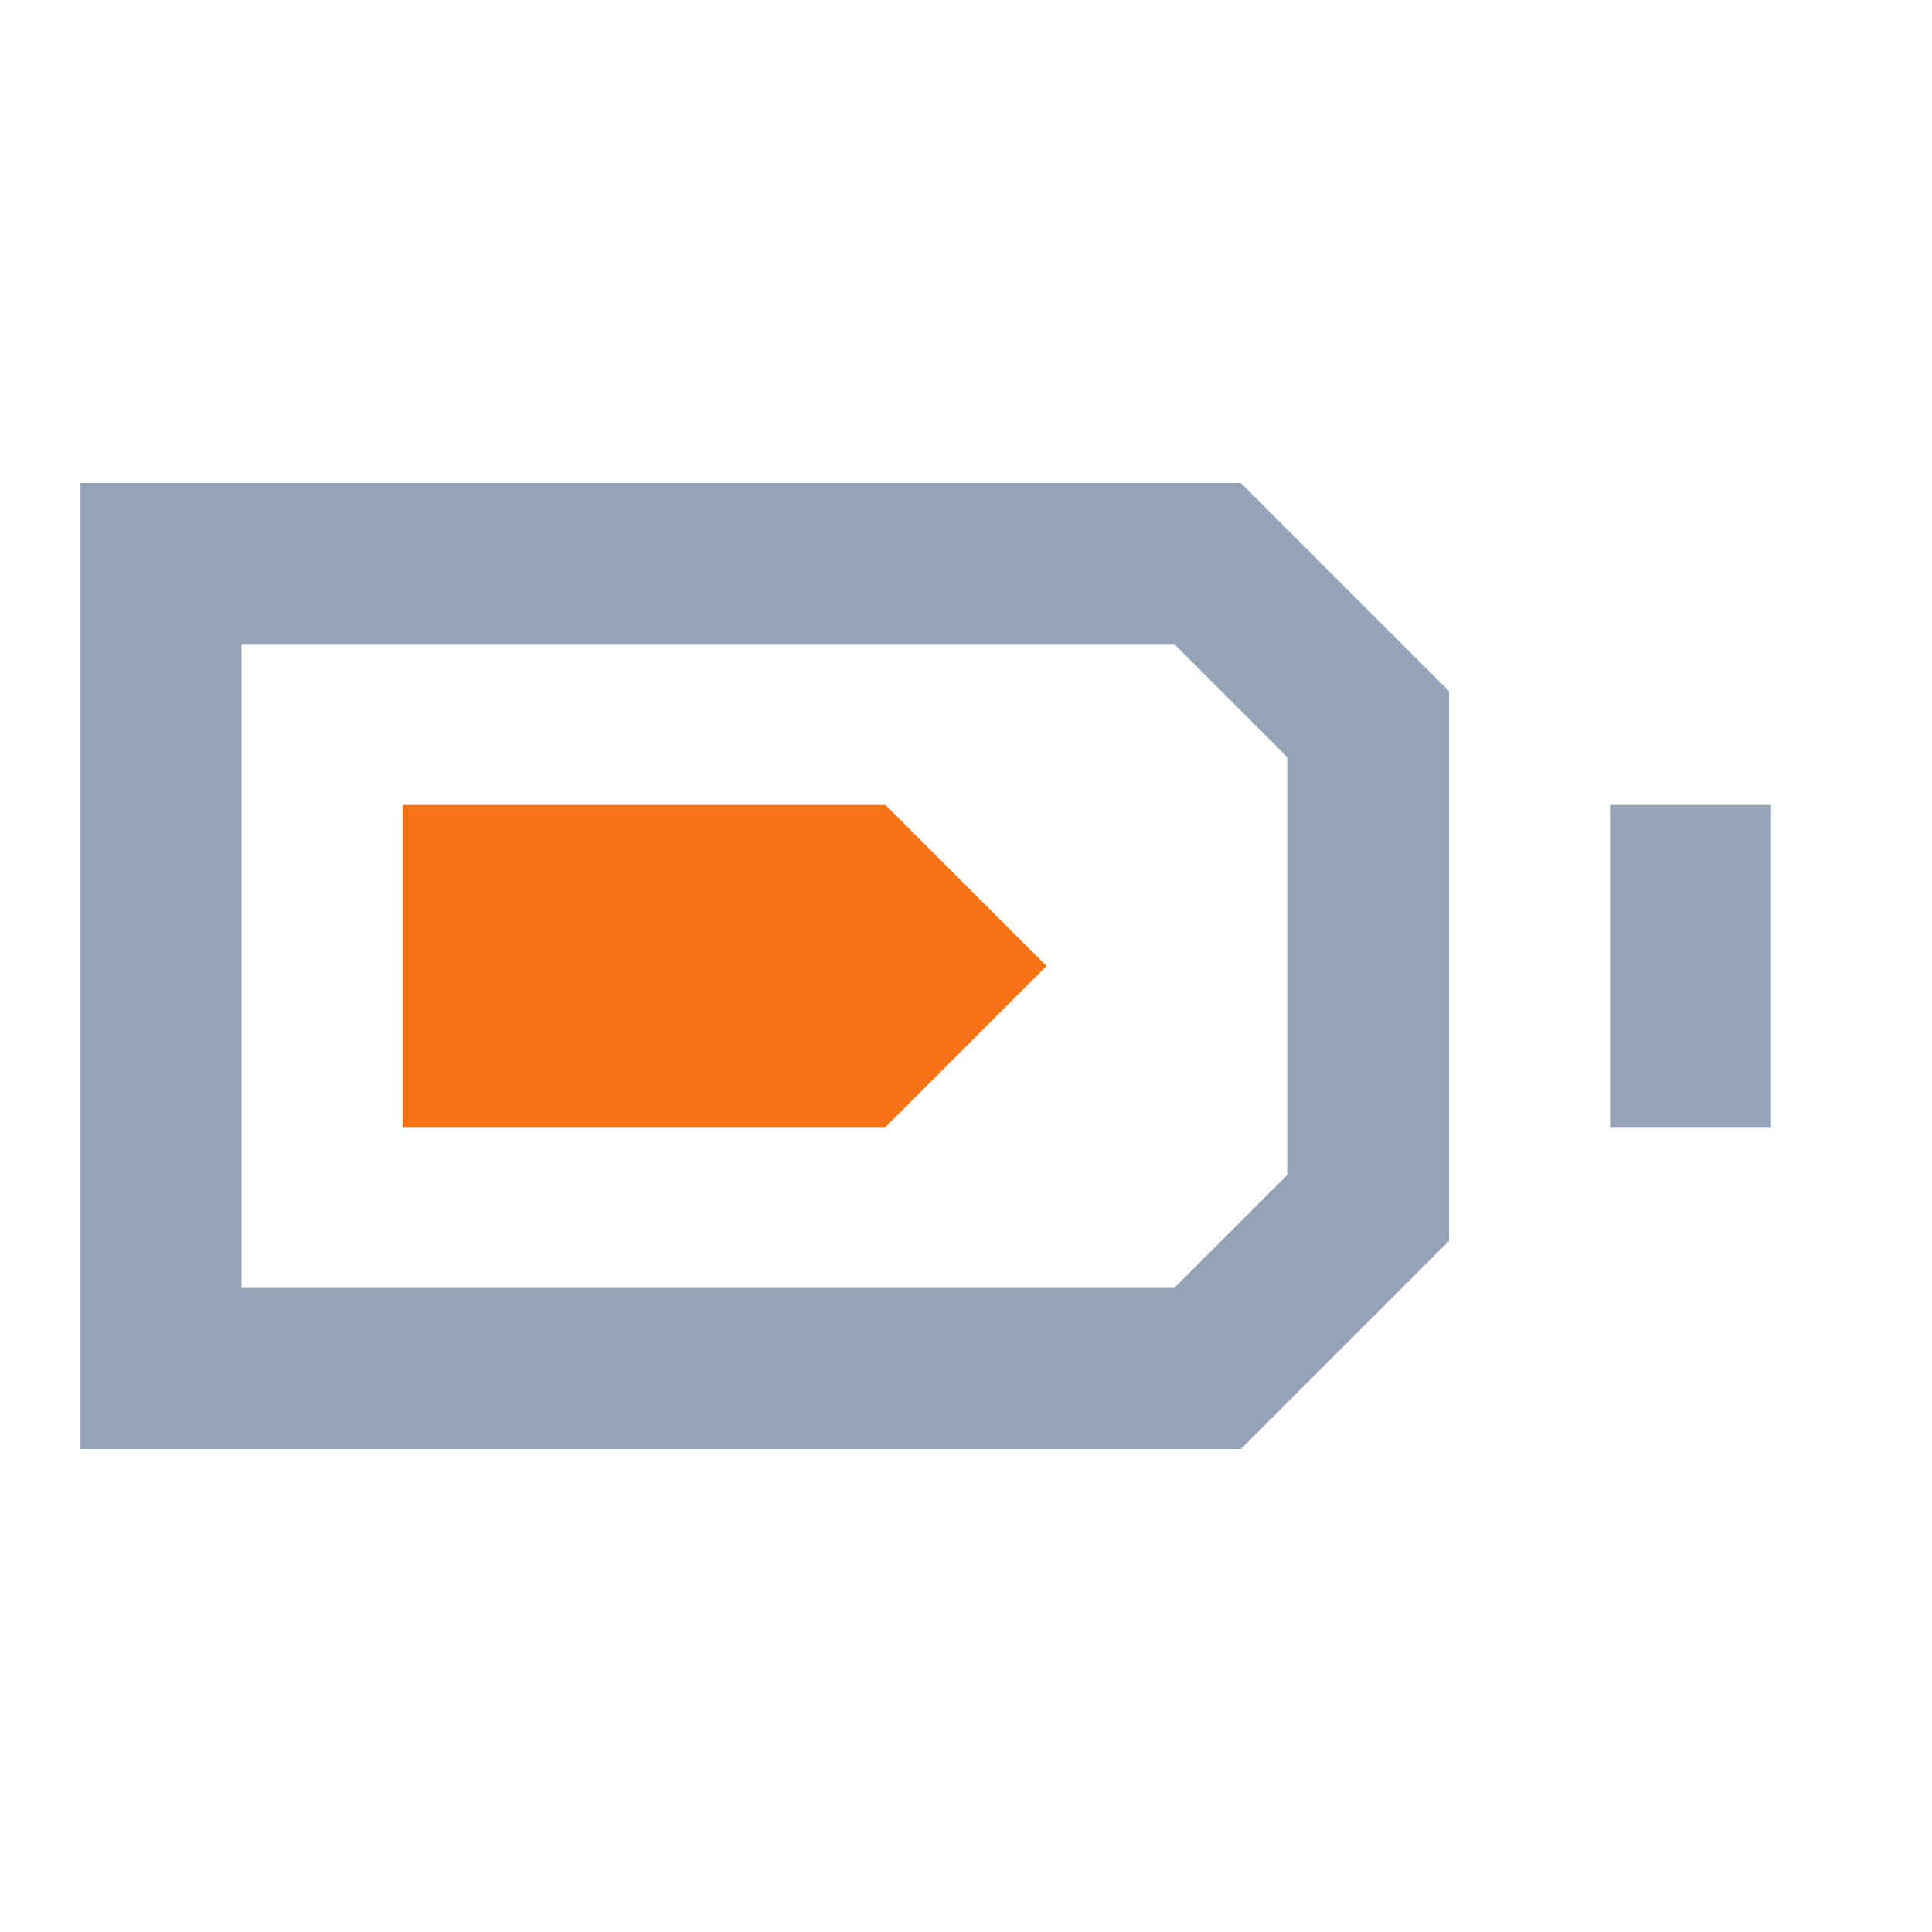
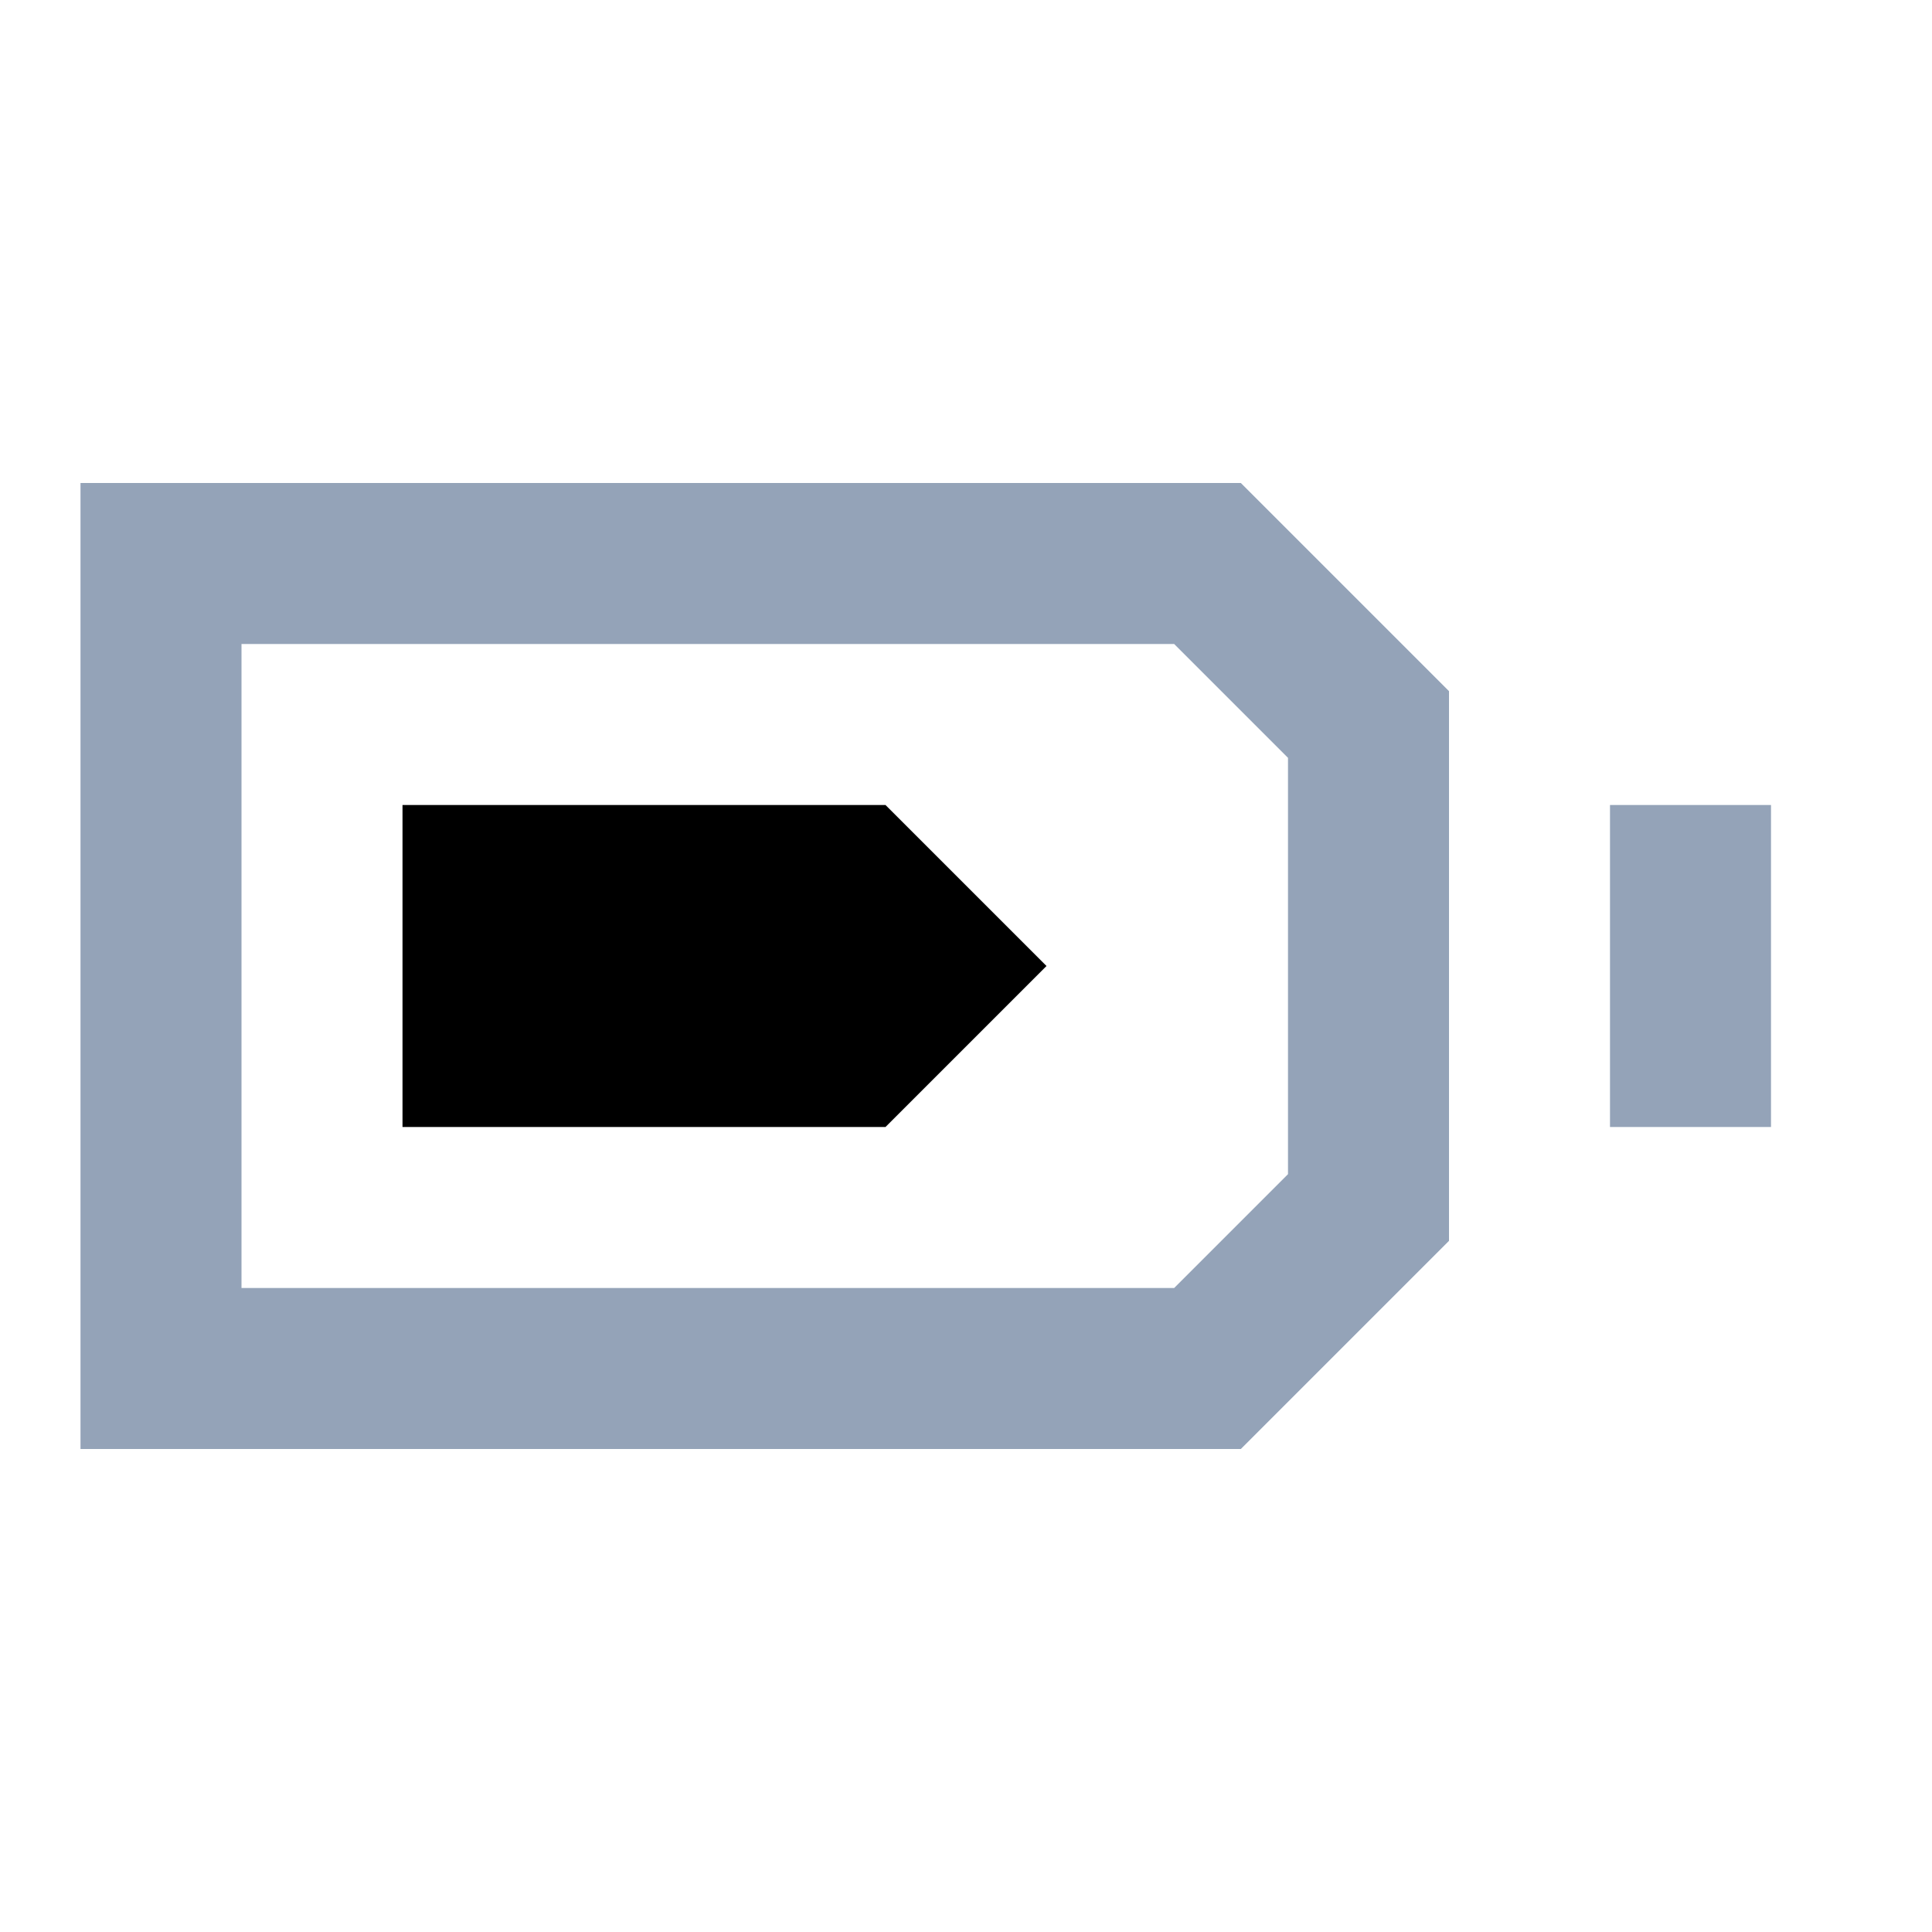
<svg xmlns="http://www.w3.org/2000/svg" viewBox="0 0 24 24" width="24" height="24" fill="none">
  <path d="M2 7 L15 7 L17 9 L17 15 L15 17 L2 17 Z" stroke="#94A3B8" stroke-width="2" stroke-linejoin="miter" />
  <path d="M20 10 L22 10 L22 14 L20 14 Z" fill="#94A3B8" />
-   <path d="M5 10 L11 10 L13 12 L11 14 L5 14 Z" fill="#F97316" />
+   <path d="M5 10 L11 10 L13 12 L11 14 L5 14 Z" fill="currentColor" />
</svg>
